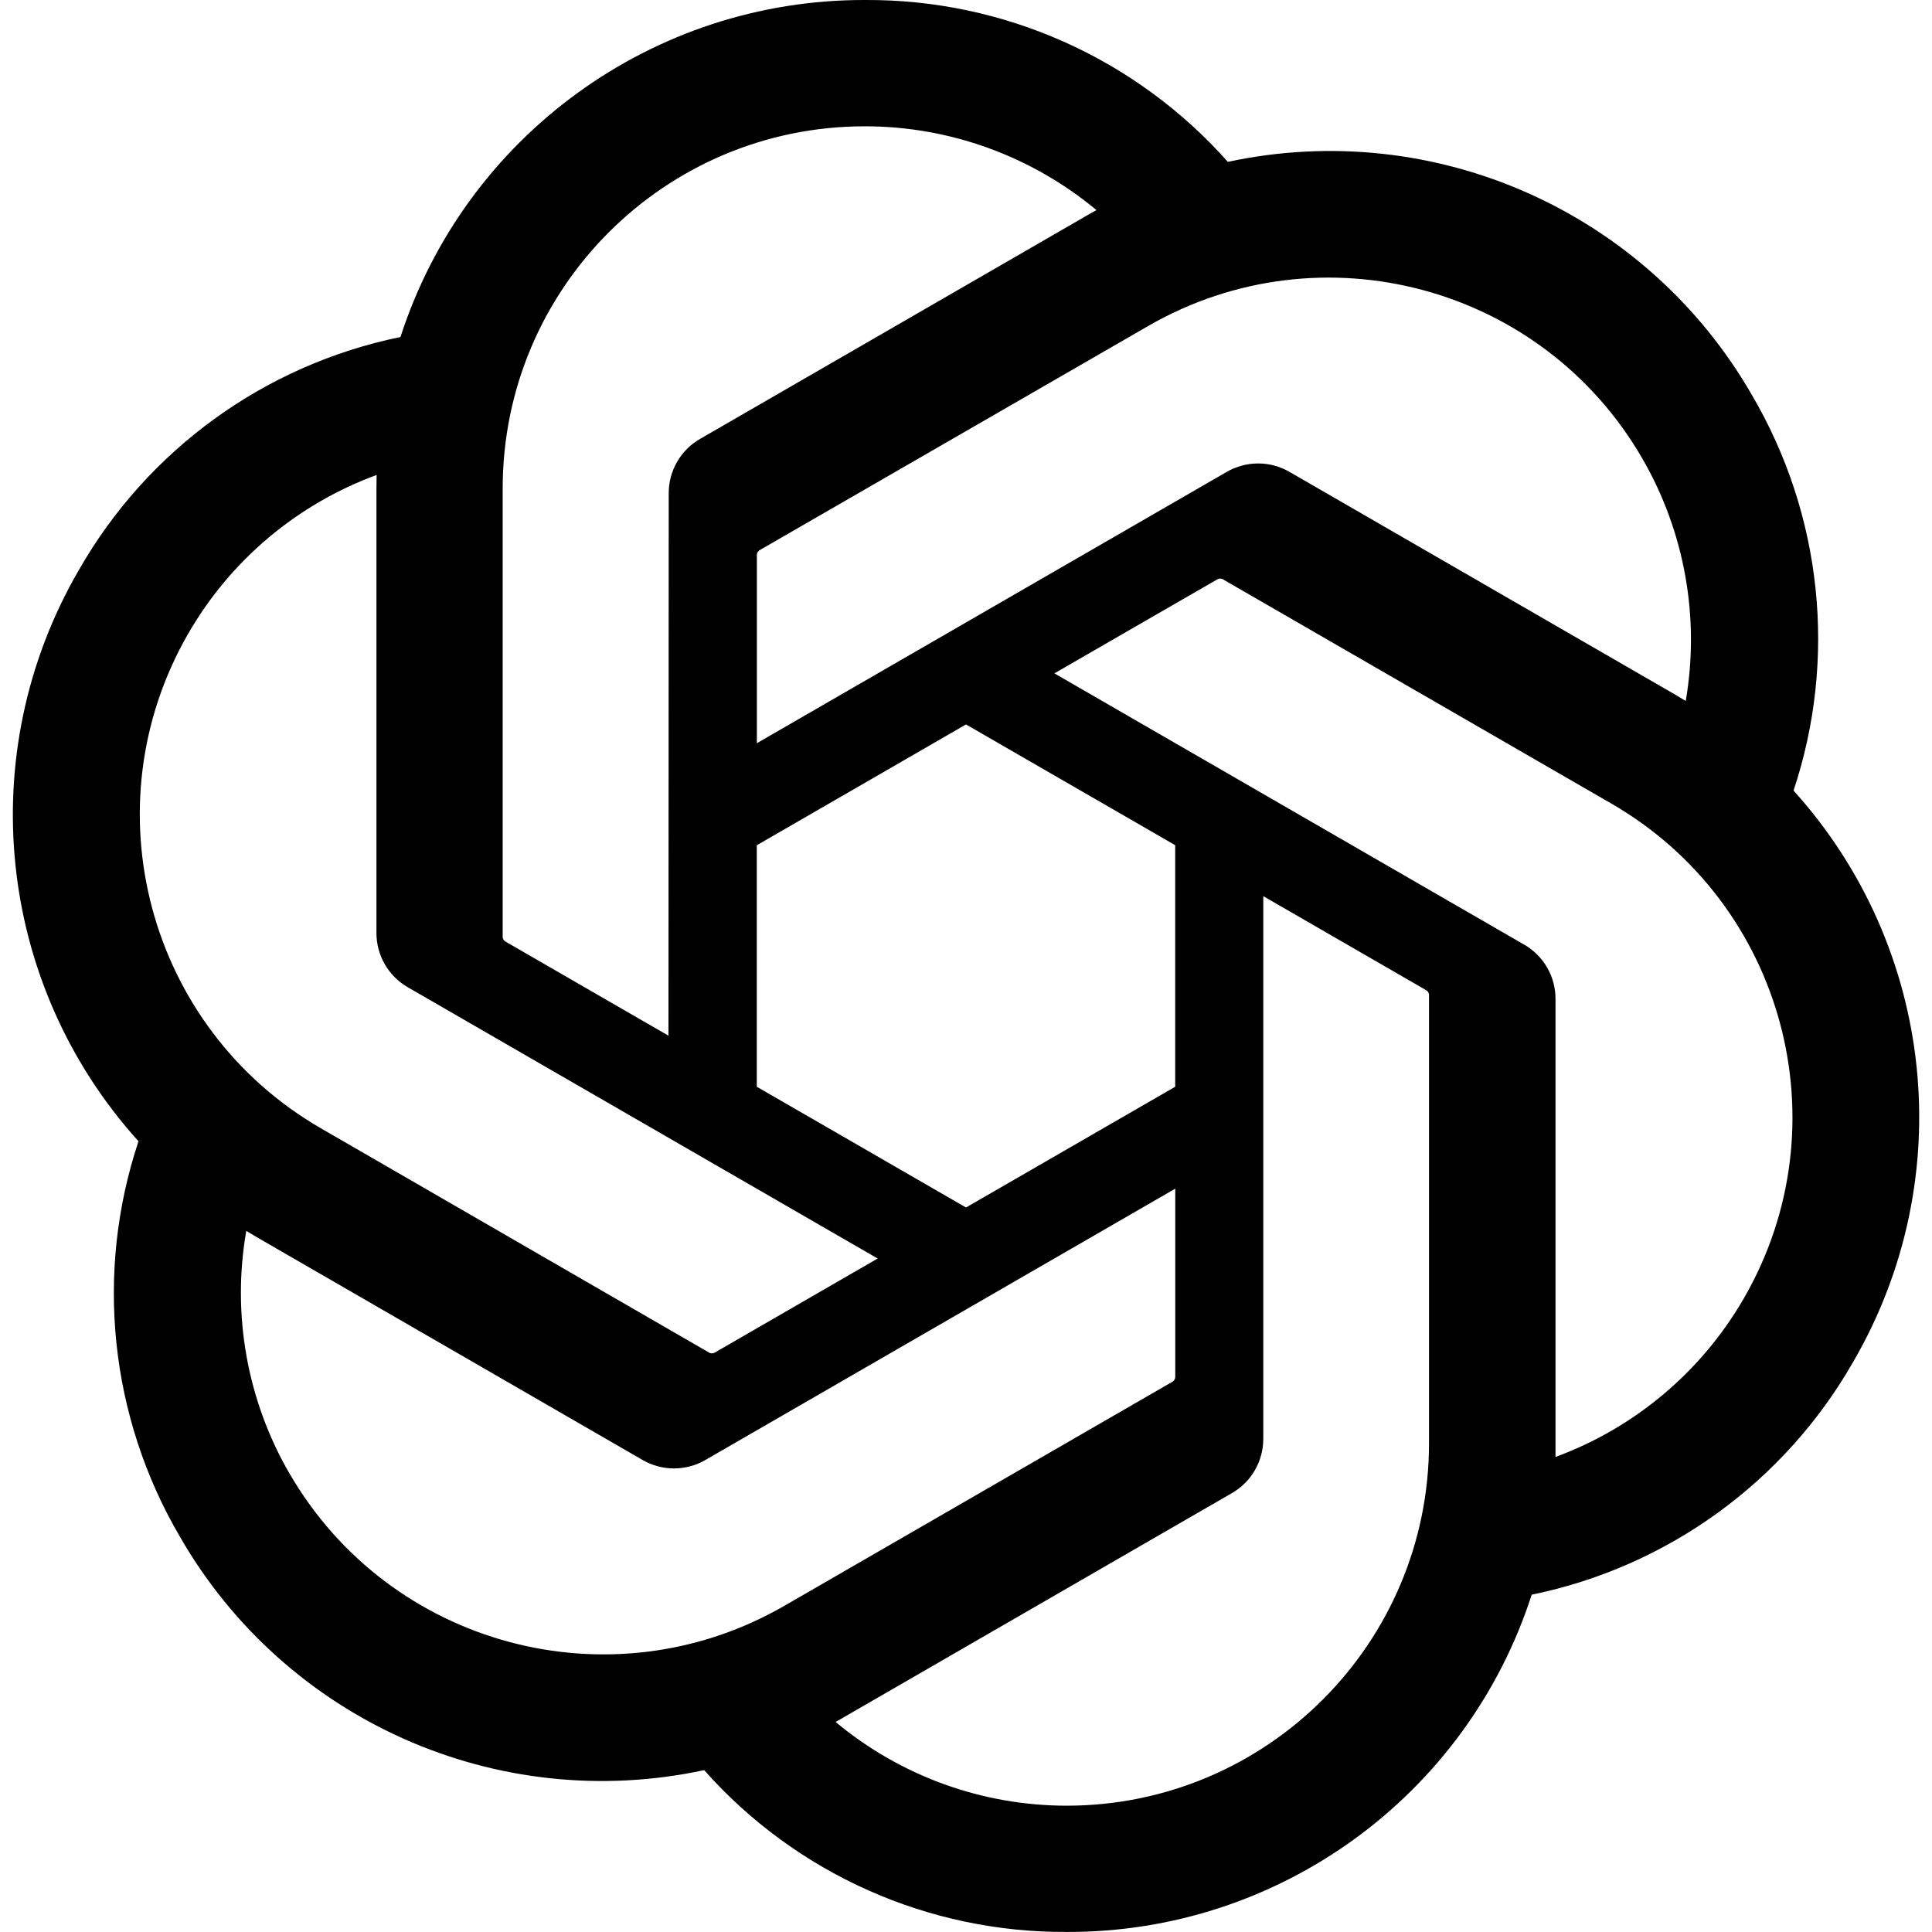
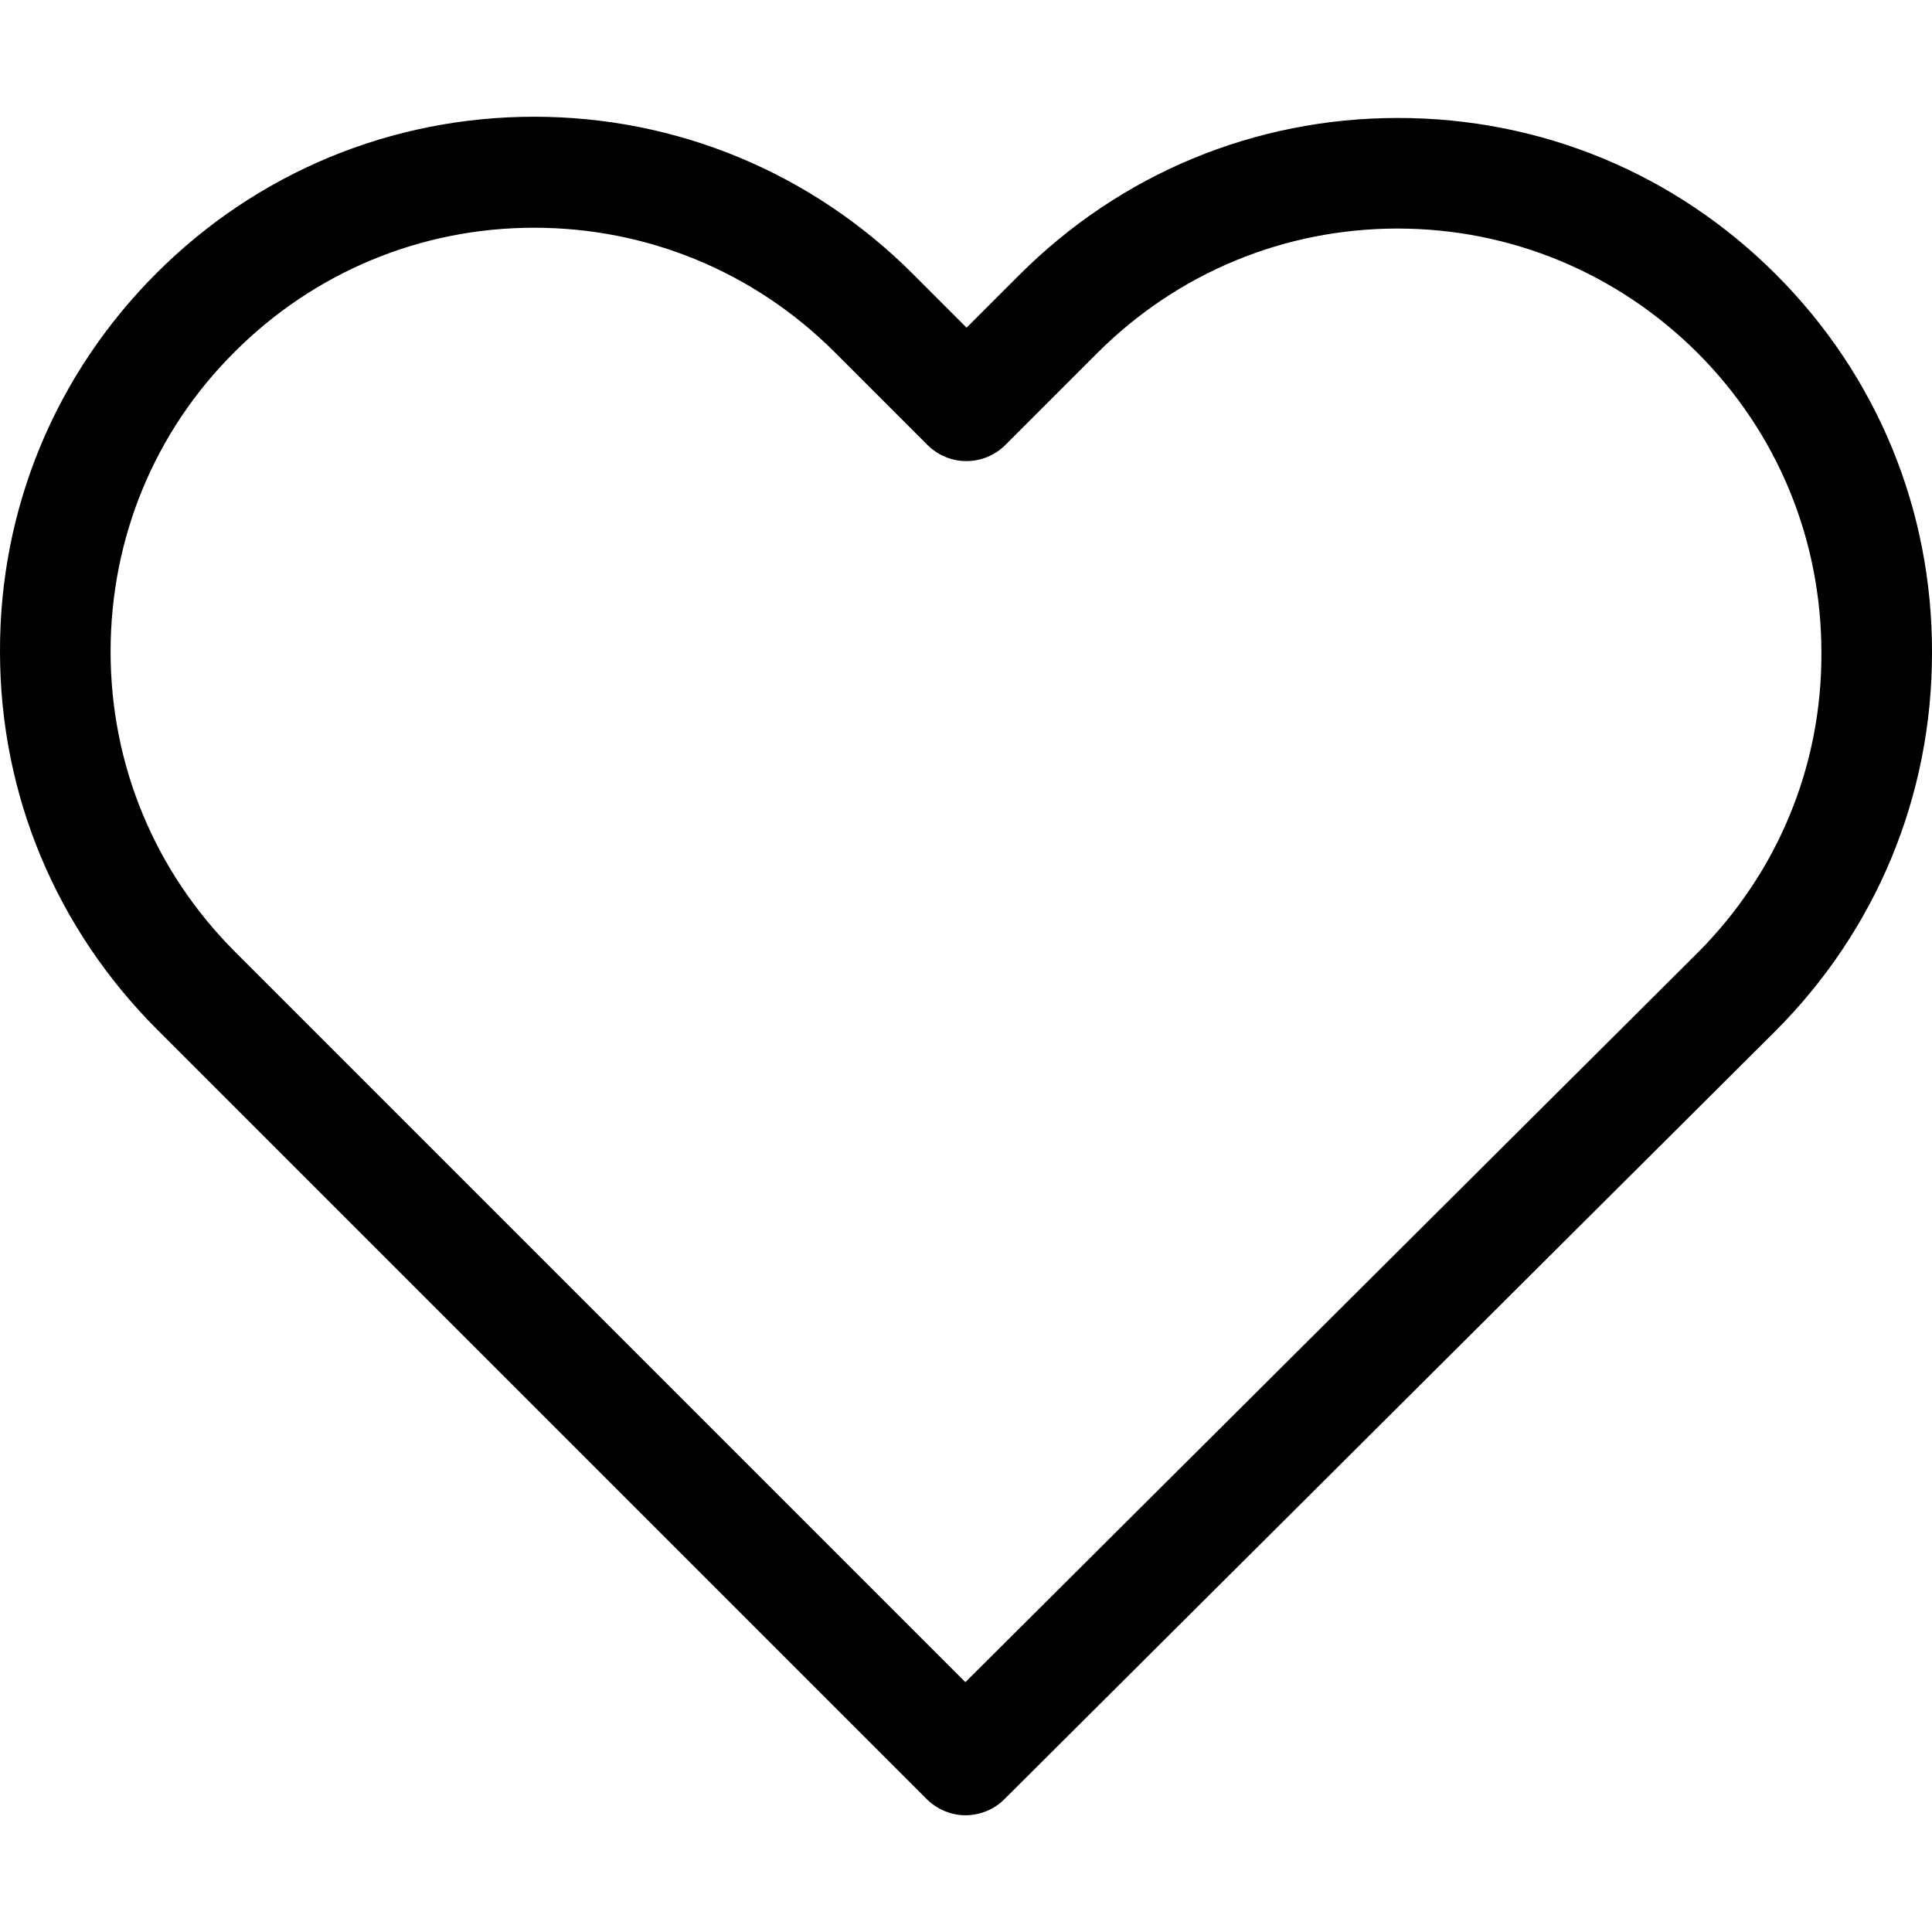
- <svg xmlns="http://www.w3.org/2000/svg" viewBox="0 0 320 320">
-   <path d="m297.06 130.97c7.26-21.79 4.76-45.66-6.85-65.48-17.46-30.4-52.56-46.04-86.84-38.68-15.25-17.18-37.16-26.95-60.13-26.81-35.04-.08-66.13 22.48-76.91 55.82-22.51 4.61-41.94 18.7-53.31 38.67-17.59 30.32-13.58 68.54 9.92 94.54-7.26 21.79-4.76 45.66 6.85 65.48 17.46 30.4 52.56 46.04 86.84 38.68 15.24 17.18 37.16 26.95 60.13 26.8 35.06.09 66.16-22.49 76.94-55.86 22.51-4.61 41.94-18.7 53.31-38.67 17.57-30.32 13.55-68.51-9.94-94.51zm-120.28 168.11c-14.03.02-27.62-4.89-38.39-13.88.49-.26 1.34-.73 1.89-1.07l63.72-36.8c3.26-1.85 5.26-5.32 5.24-9.07v-89.83l26.93 15.55c.29.14.48.42.52.74v74.39c-.04 33.08-26.83 59.9-59.91 59.97zm-128.84-55.03c-7.03-12.14-9.56-26.37-7.15-40.18.47.28 1.3.79 1.89 1.13l63.72 36.8c3.23 1.89 7.23 1.89 10.47 0l77.79-44.92v31.1c.02.32-.13.63-.38.83l-64.41 37.19c-28.69 16.52-65.33 6.7-81.92-21.95zm-16.77-139.09c7-12.16 18.05-21.46 31.21-26.29 0 .55-.03 1.52-.03 2.2v73.61c-.02 3.74 1.98 7.21 5.23 9.06l77.79 44.91-26.93 15.55c-.27.18-.61.21-.91.08l-64.42-37.22c-28.63-16.58-38.45-53.21-21.95-81.89zm221.26 51.49-77.79-44.92 26.93-15.54c.27-.18.61-.21.91-.08l64.42 37.19c28.68 16.57 38.51 53.26 21.94 81.94-7.01 12.14-18.05 21.44-31.2 26.28v-75.81c.03-3.74-1.96-7.2-5.2-9.06zm26.8-40.34c-.47-.29-1.3-.79-1.89-1.13l-63.72-36.8c-3.23-1.89-7.23-1.89-10.47 0l-77.79 44.92v-31.1c-.02-.32.13-.63.38-.83l64.41-37.16c28.69-16.55 65.37-6.7 81.91 22 6.99 12.12 9.52 26.31 7.15 40.1zm-168.51 55.43-26.94-15.55c-.29-.14-.48-.42-.52-.74v-74.39c.02-33.12 26.89-59.96 60.01-59.94 14.01 0 27.57 4.92 38.34 13.88-.49.26-1.33.73-1.89 1.07l-63.72 36.8c-3.26 1.85-5.26 5.31-5.24 9.06l-.04 89.79zm14.63-31.54 34.65-20.01 34.65 20v40.01l-34.65 20-34.65-20z" />
+ <svg xmlns="http://www.w3.org/2000/svg" fill="#000000" height="800px" width="800px" version="1.1" id="Capa_1" viewBox="0 0 471.701 471.701" xml:space="preserve">
+   <g>
+     <path d="M433.601,67.001c-24.7-24.7-57.4-38.2-92.3-38.2s-67.7,13.6-92.4,38.3l-12.9,12.9l-13.1-13.1   c-24.7-24.7-57.6-38.4-92.5-38.4c-34.8,0-67.6,13.6-92.2,38.2c-24.7,24.7-38.3,57.5-38.2,92.4c0,34.9,13.7,67.6,38.4,92.3   l187.8,187.8c2.6,2.6,6.1,4,9.5,4c3.4,0,6.9-1.3,9.5-3.9l188.2-187.5c24.7-24.7,38.3-57.5,38.3-92.4   C471.801,124.501,458.301,91.701,433.601,67.001z M414.401,232.701l-178.7,178l-178.3-178.3c-19.6-19.6-30.4-45.6-30.4-73.3   s10.7-53.7,30.3-73.2c19.5-19.5,45.5-30.3,73.1-30.3c27.7,0,53.8,10.8,73.4,30.4l22.6,22.6c5.3,5.3,13.8,5.3,19.1,0l22.4-22.4   c19.6-19.6,45.7-30.4,73.3-30.4c27.6,0,53.6,10.8,73.2,30.3c19.6,19.6,30.3,45.6,30.3,73.3   C444.801,187.101,434.001,213.101,414.401,232.701z" />
+   </g>
</svg>
